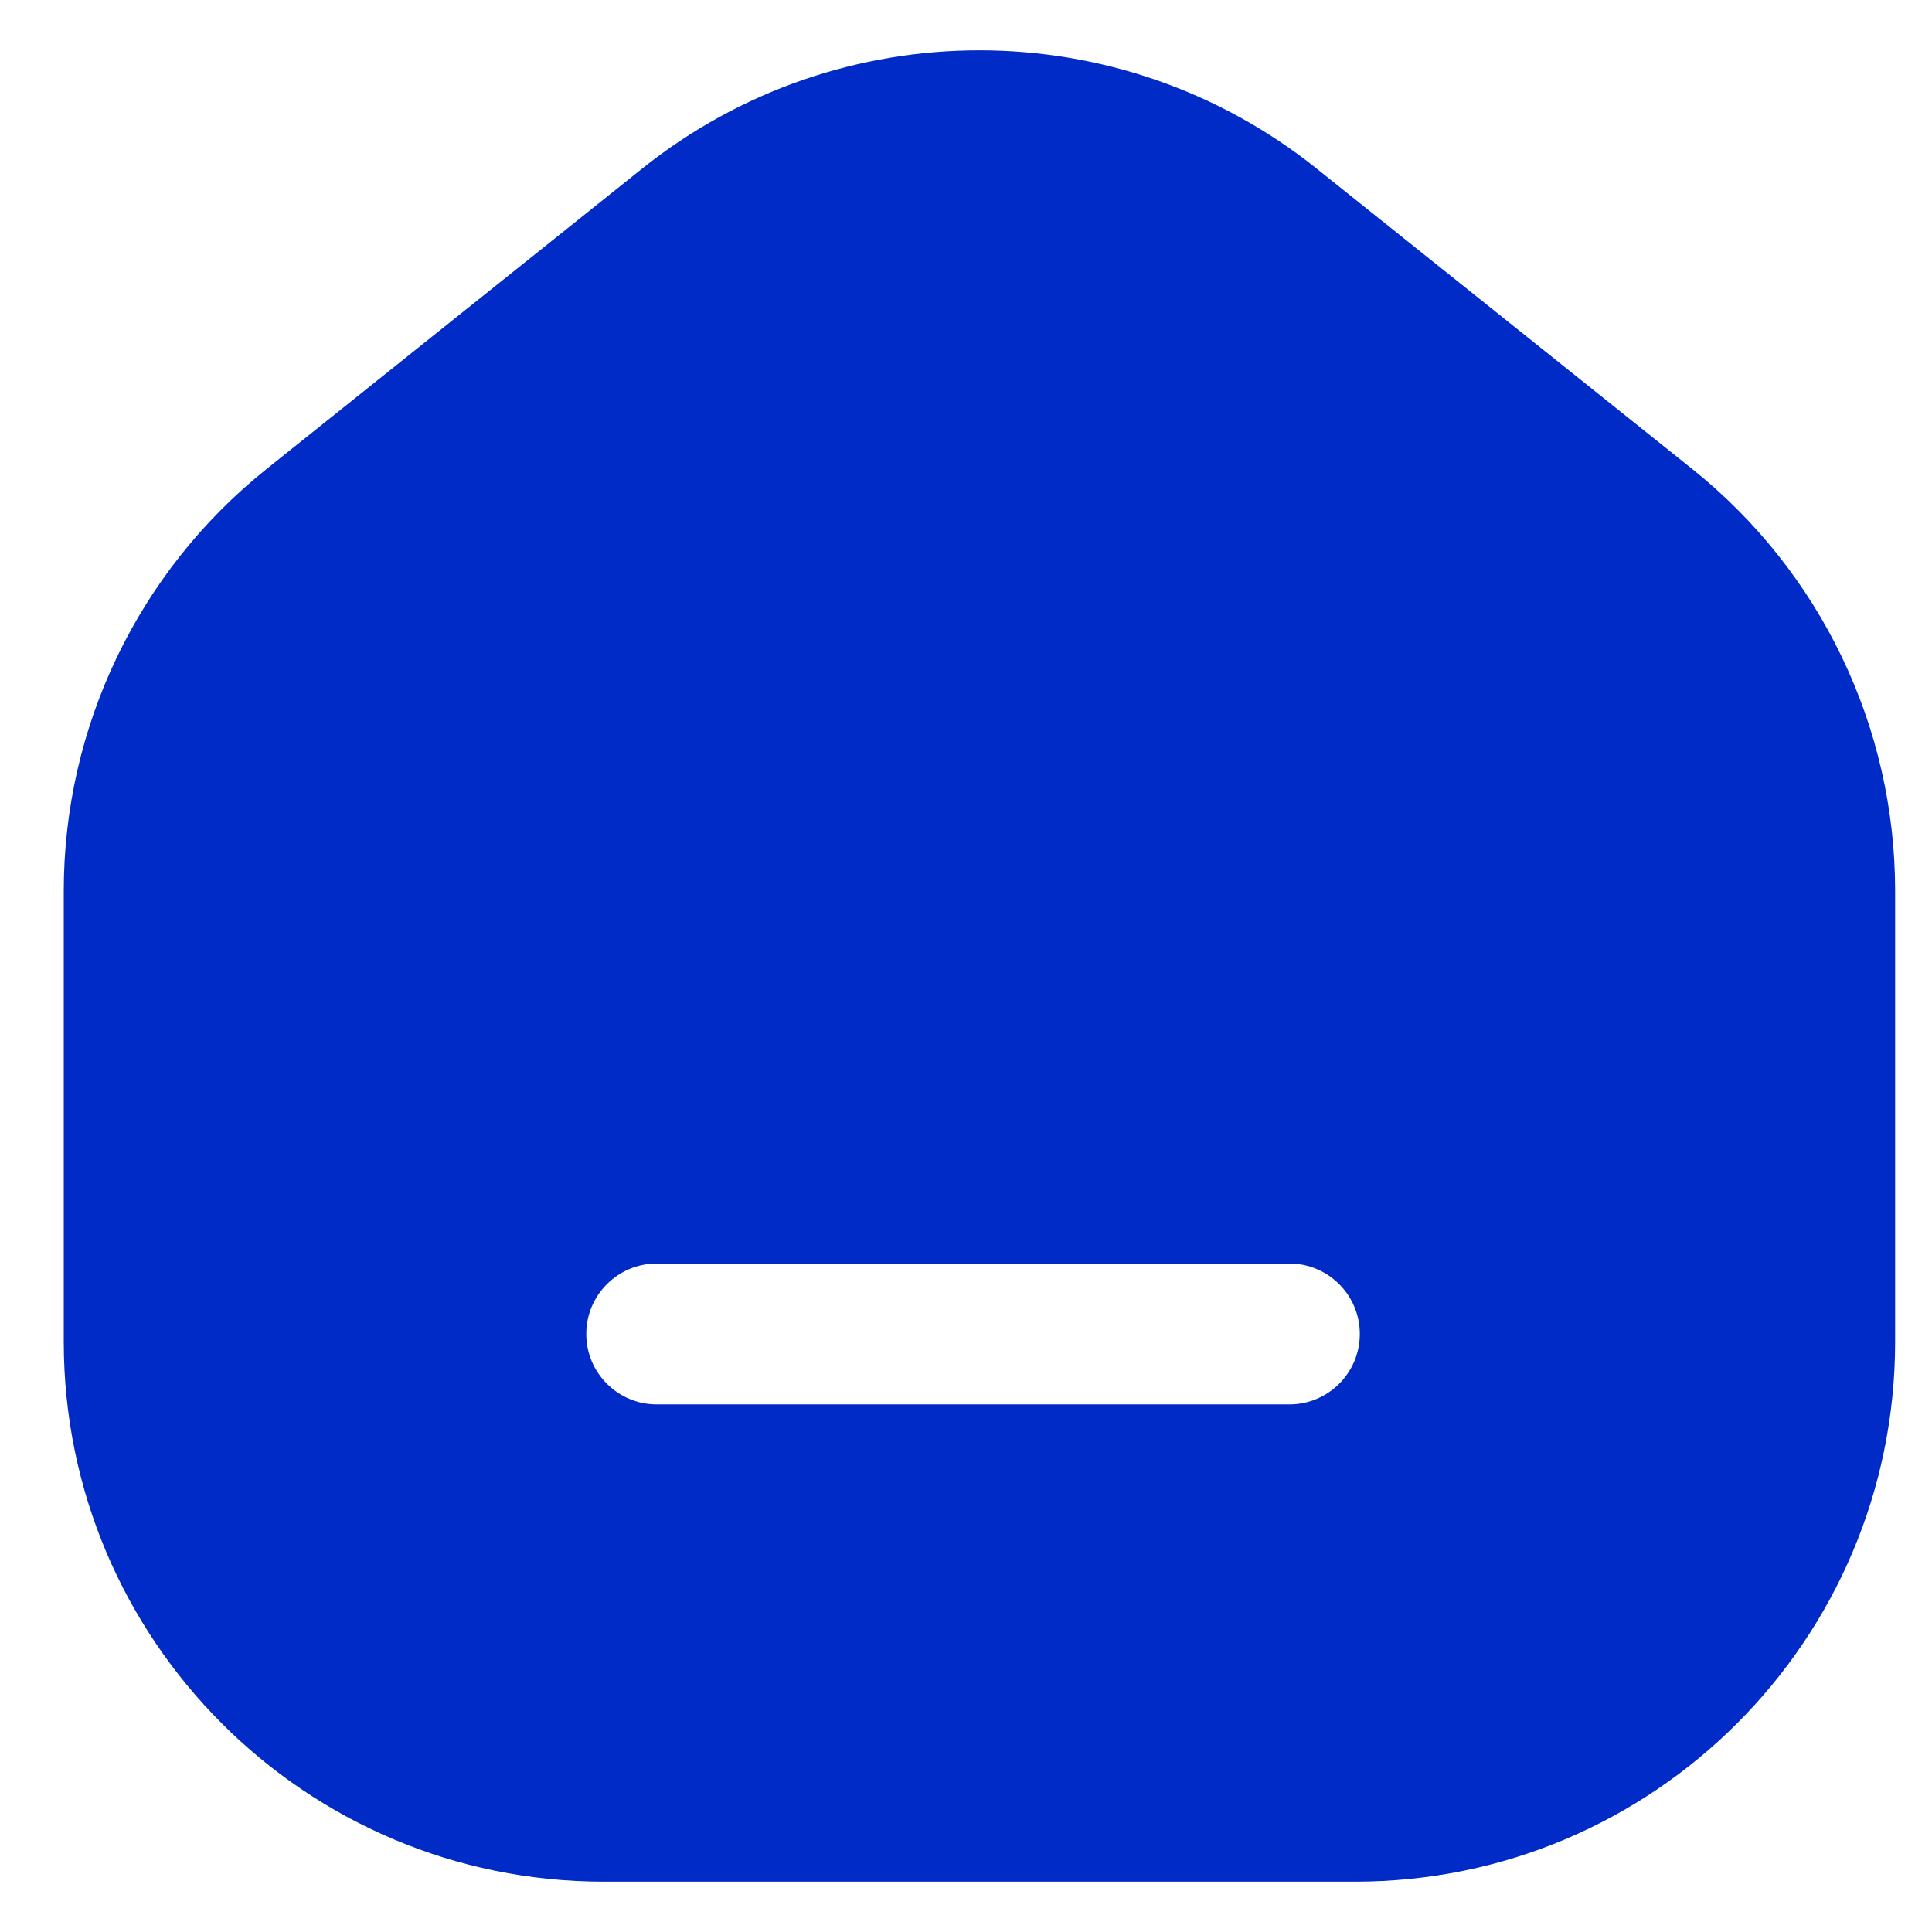
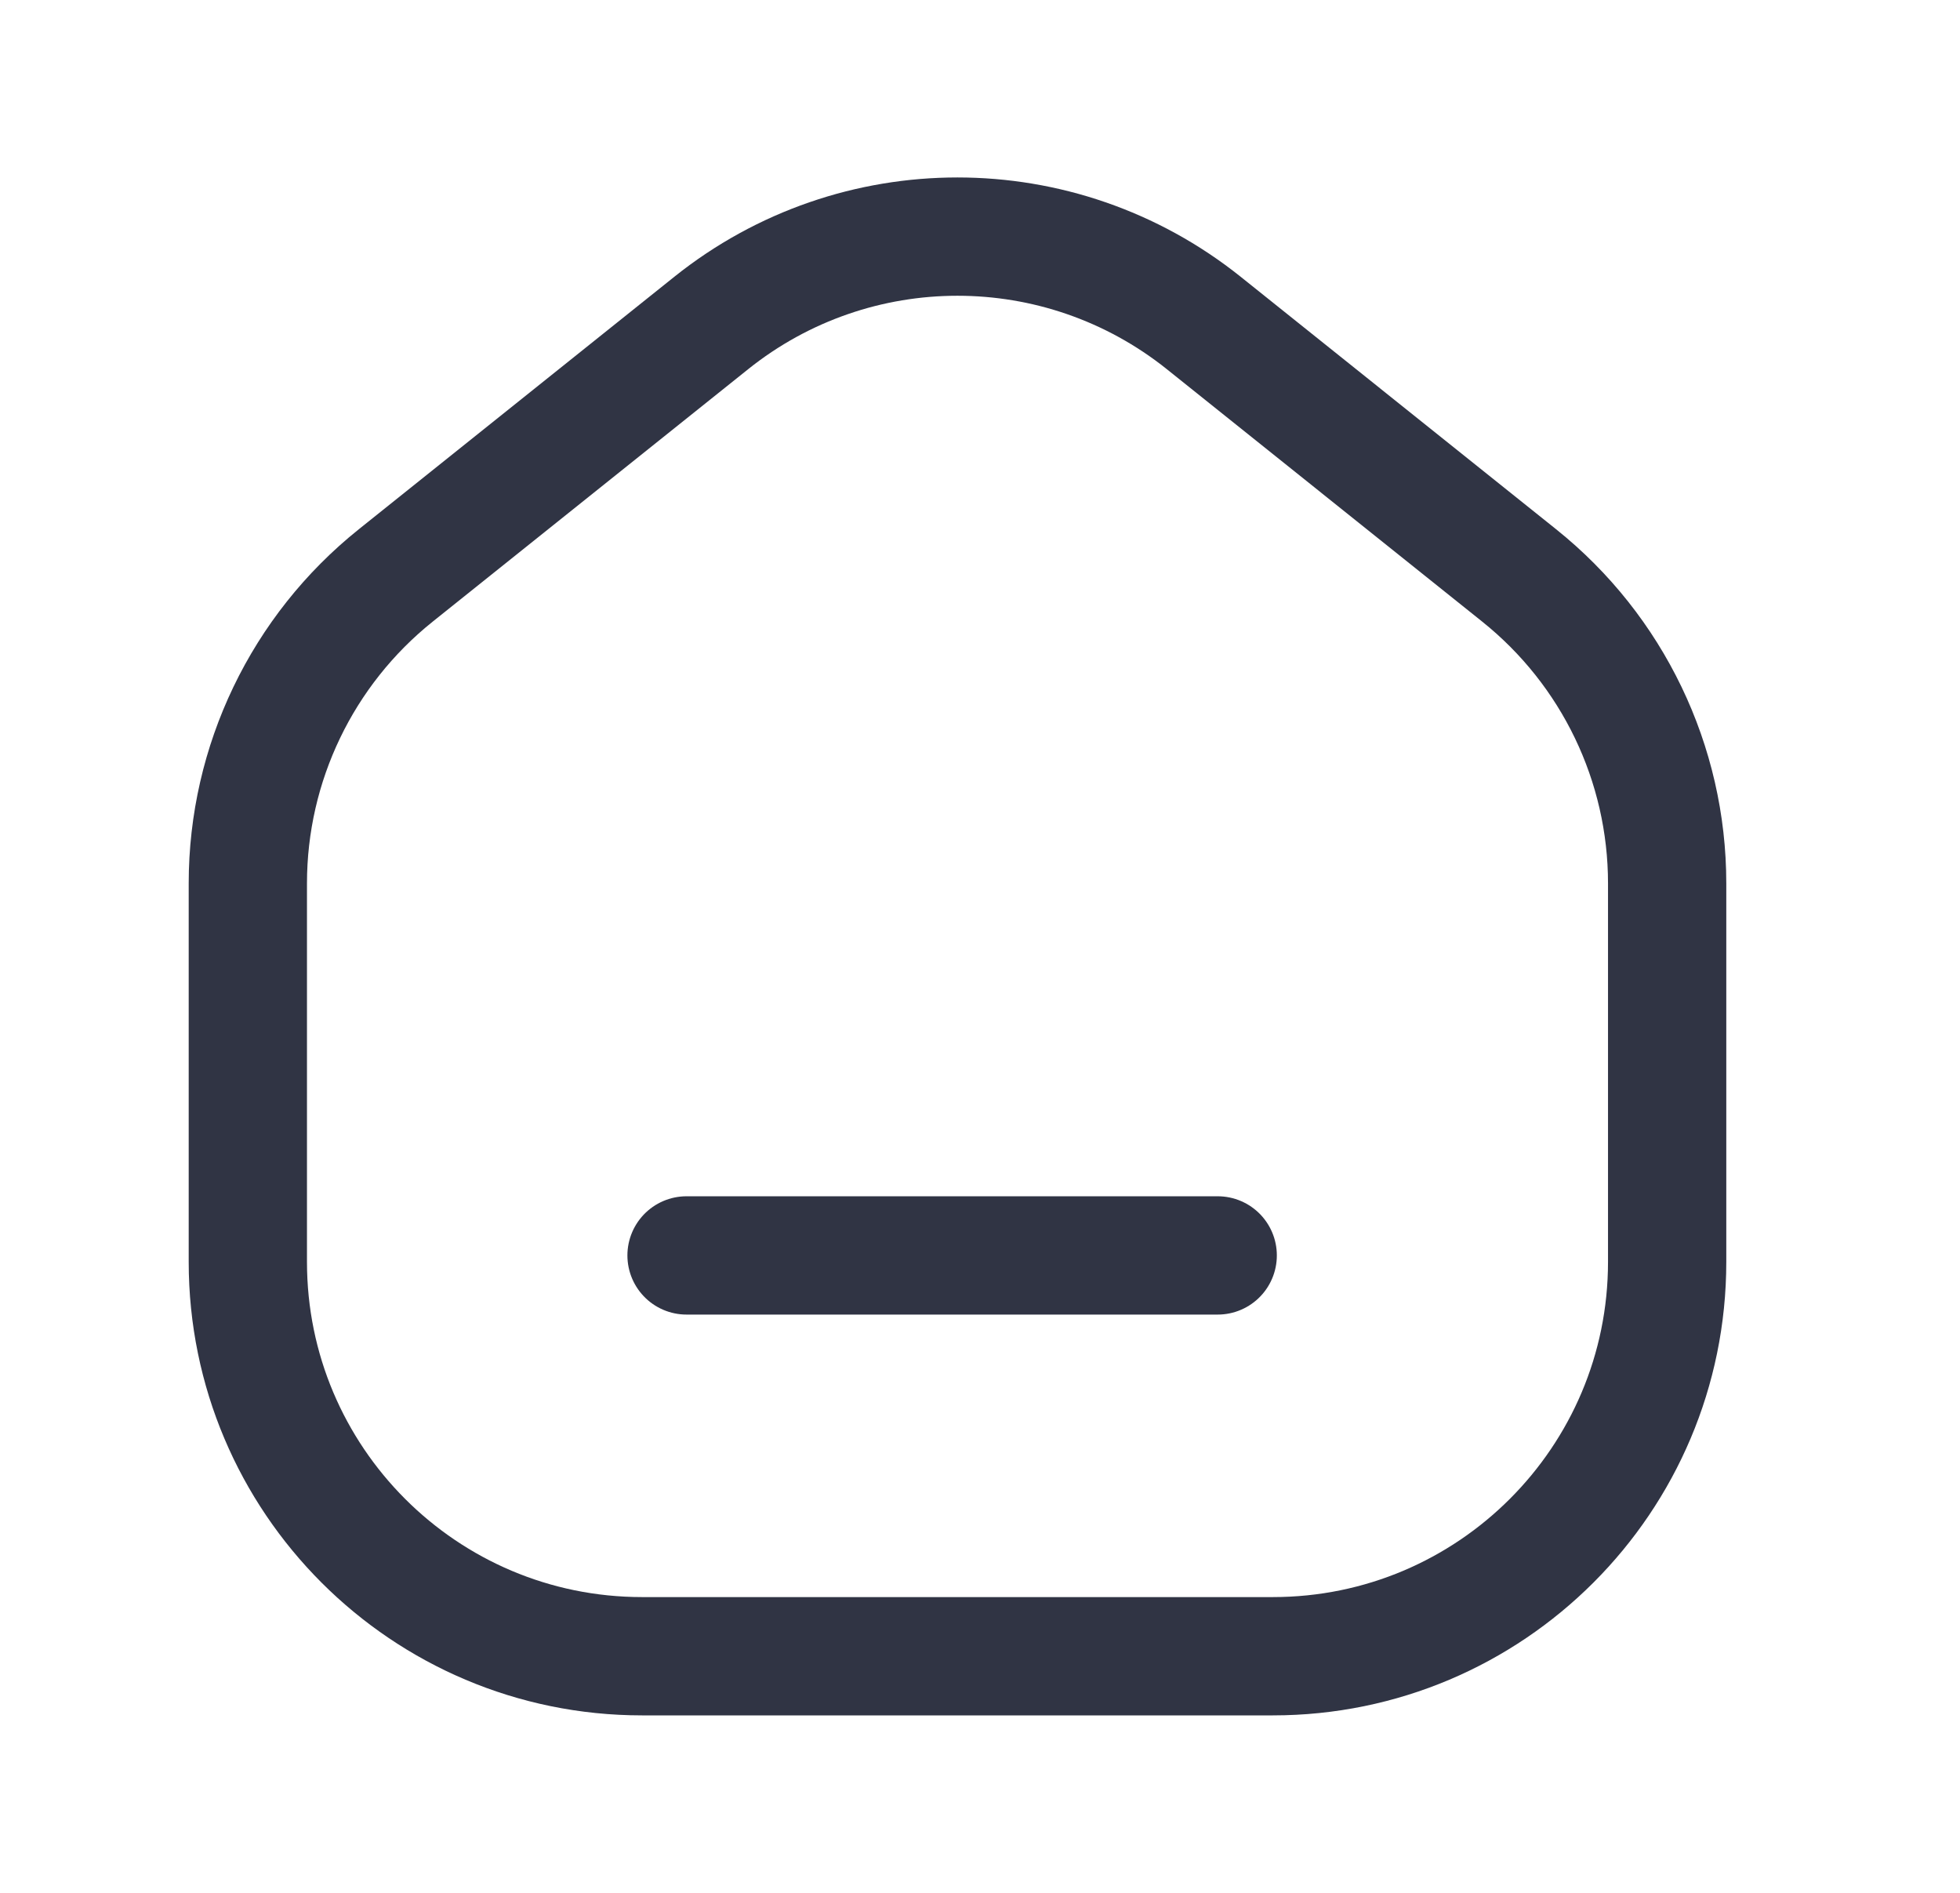
- <svg xmlns="http://www.w3.org/2000/svg" width="24" height="24" viewBox="0 0 24 24" fill="none">
-   <path fill-rule="evenodd" clip-rule="evenodd" d="M16.357 2.095C13.907 0.135 10.426 0.135 7.976 2.095L3.309 5.828C1.718 7.101 0.792 9.029 0.792 11.067V16.667C0.792 20.372 3.795 23.375 7.5 23.375H16.833C20.538 23.375 23.542 20.372 23.542 16.667V11.067C23.542 9.029 22.615 7.101 21.024 5.828L16.357 2.095ZM8.158 15.696C7.675 15.696 7.283 16.088 7.283 16.571C7.283 17.055 7.675 17.446 8.158 17.446H16.017C16.5 17.446 16.892 17.055 16.892 16.571C16.892 16.088 16.5 15.696 16.017 15.696H8.158Z" fill="#002BC7" />
+ <svg xmlns="http://www.w3.org/2000/svg" width="29" height="28" viewBox="0 0 29 28" fill="none">
+   <path d="M18.017 18.571H10.158" stroke="#303444" stroke-width="1.75" stroke-linecap="round" stroke-linejoin="round" />
+   <path fill-rule="evenodd" clip-rule="evenodd" d="M18.833 24.5H9.5C6.278 24.5 3.667 21.888 3.667 18.667V13.067C3.667 11.295 4.472 9.619 5.856 8.512L10.523 4.778C12.653 3.074 15.68 3.074 17.811 4.778L22.477 8.512C23.861 9.619 24.667 11.295 24.667 13.067V18.667C24.667 21.888 22.055 24.5 18.833 24.5Z" stroke="#303444" stroke-width="1.75" stroke-linecap="round" stroke-linejoin="round" />
</svg>
